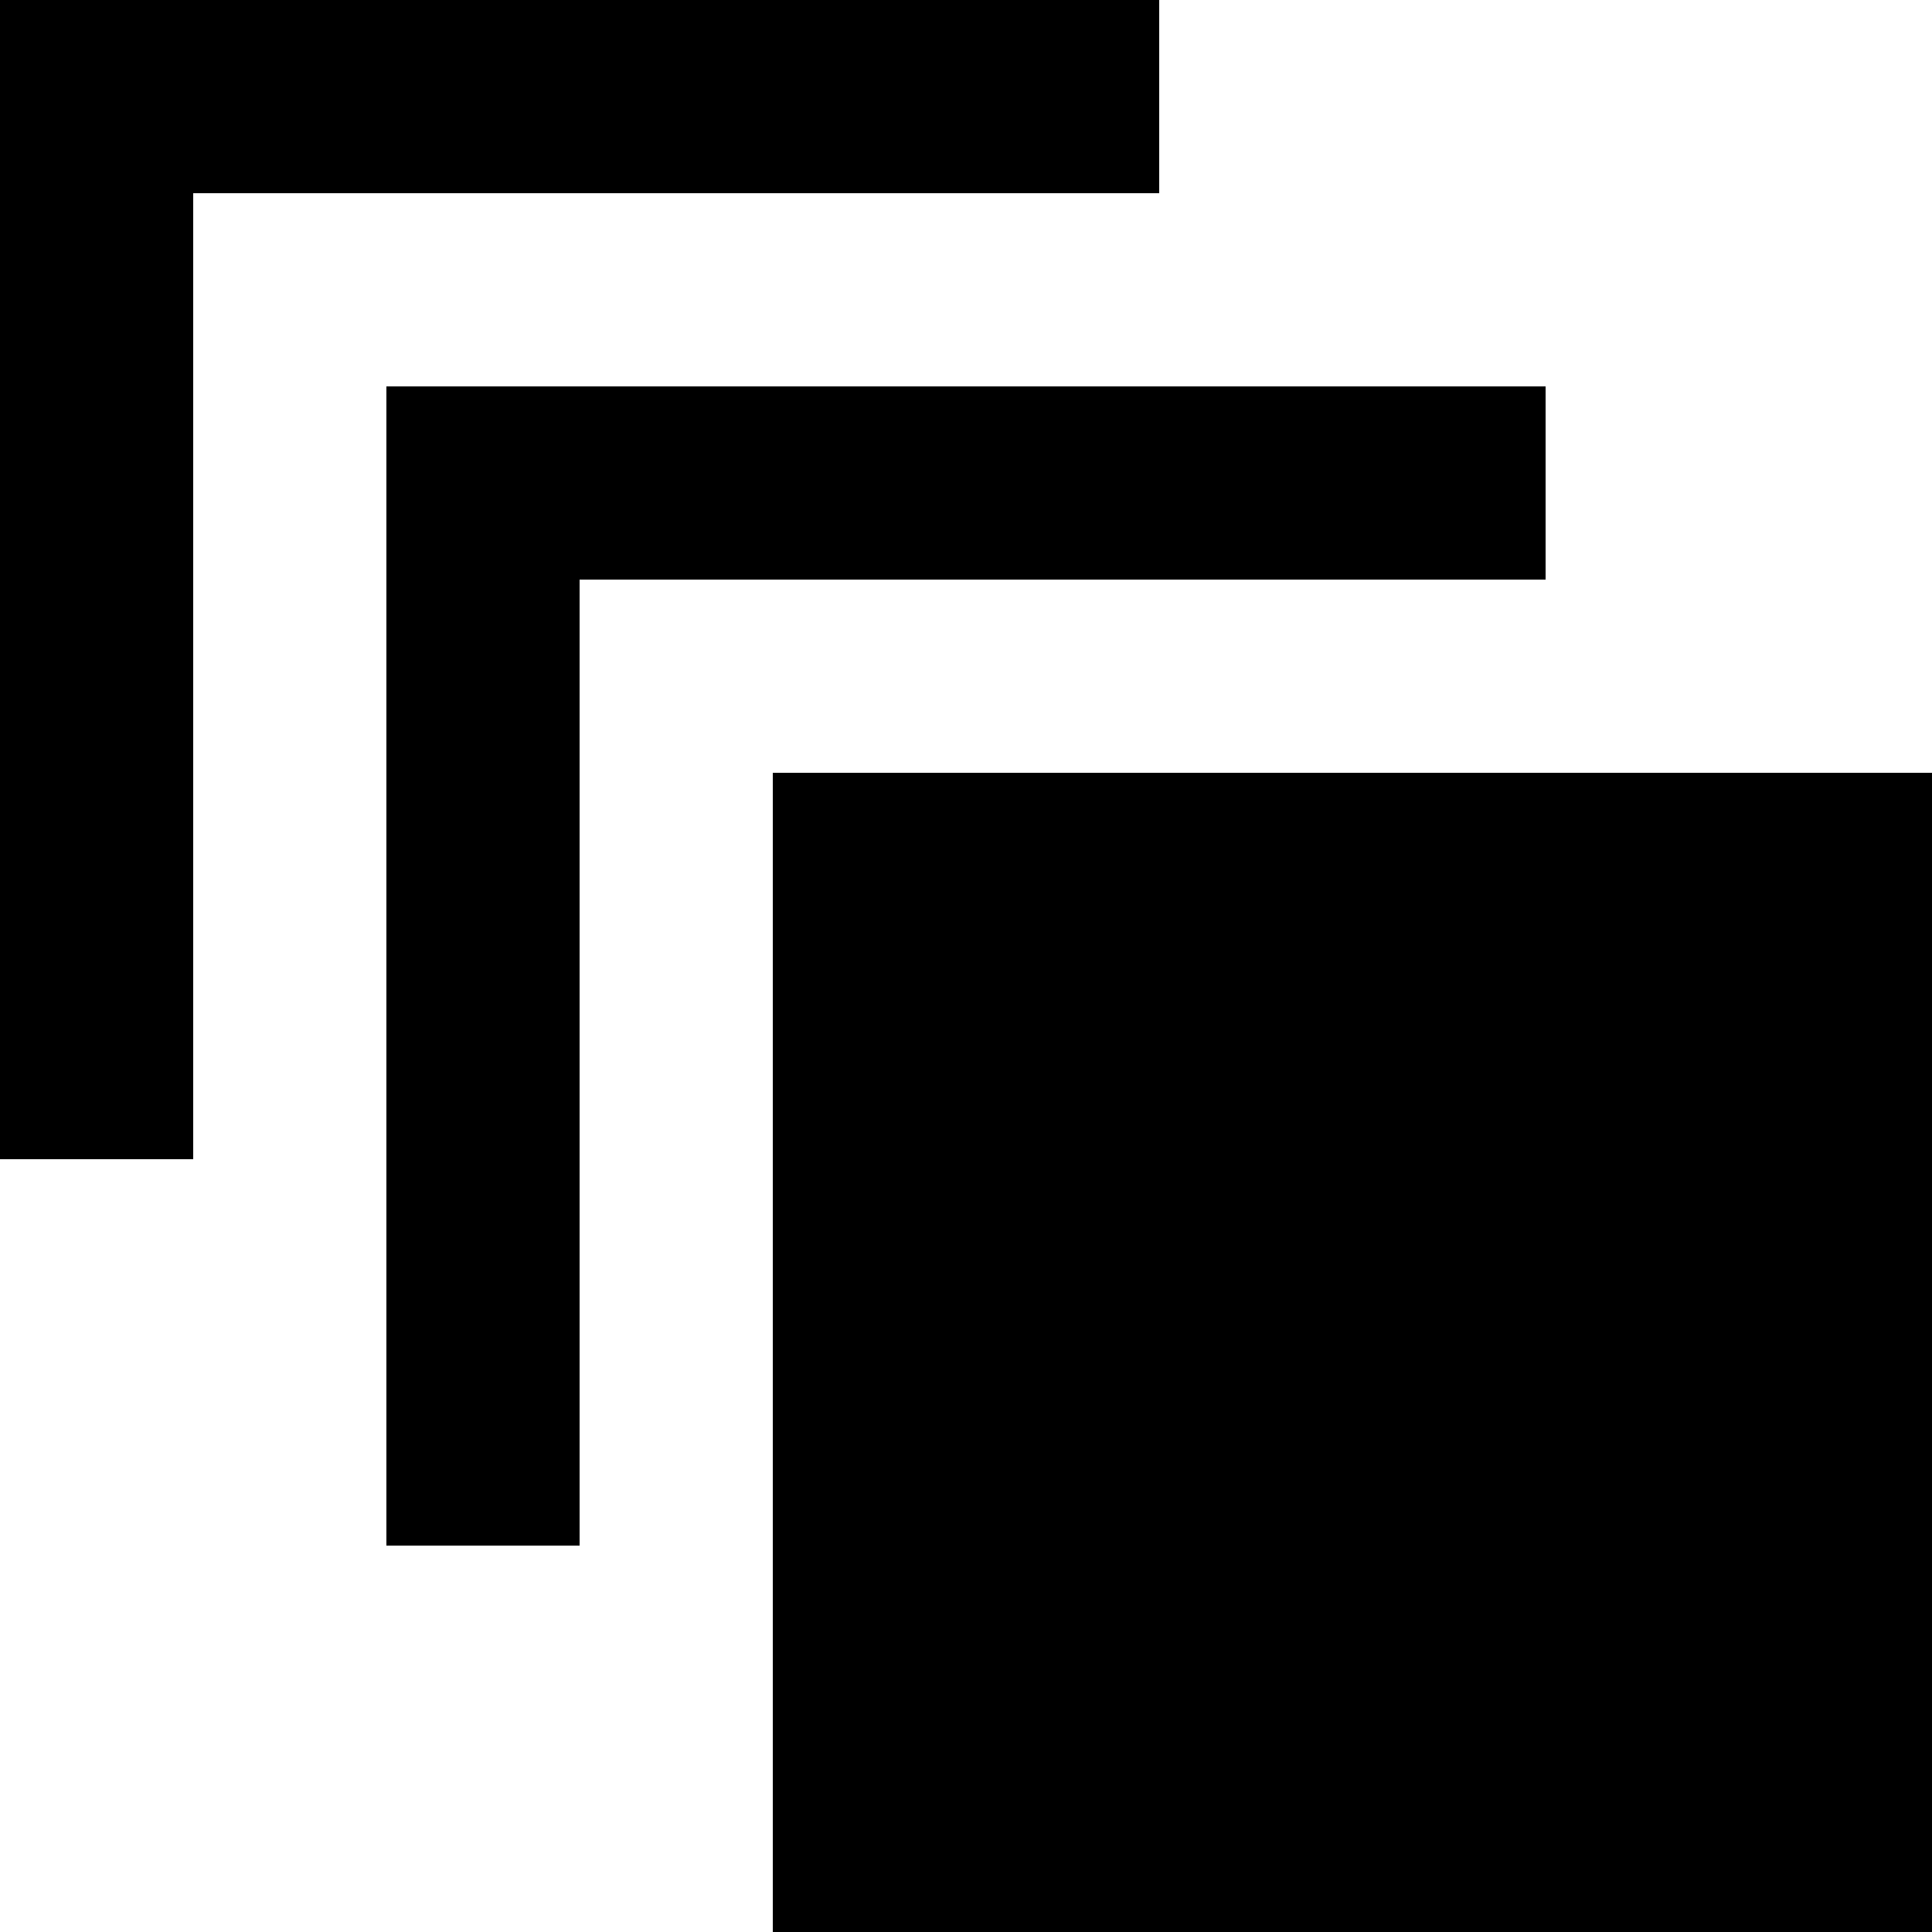
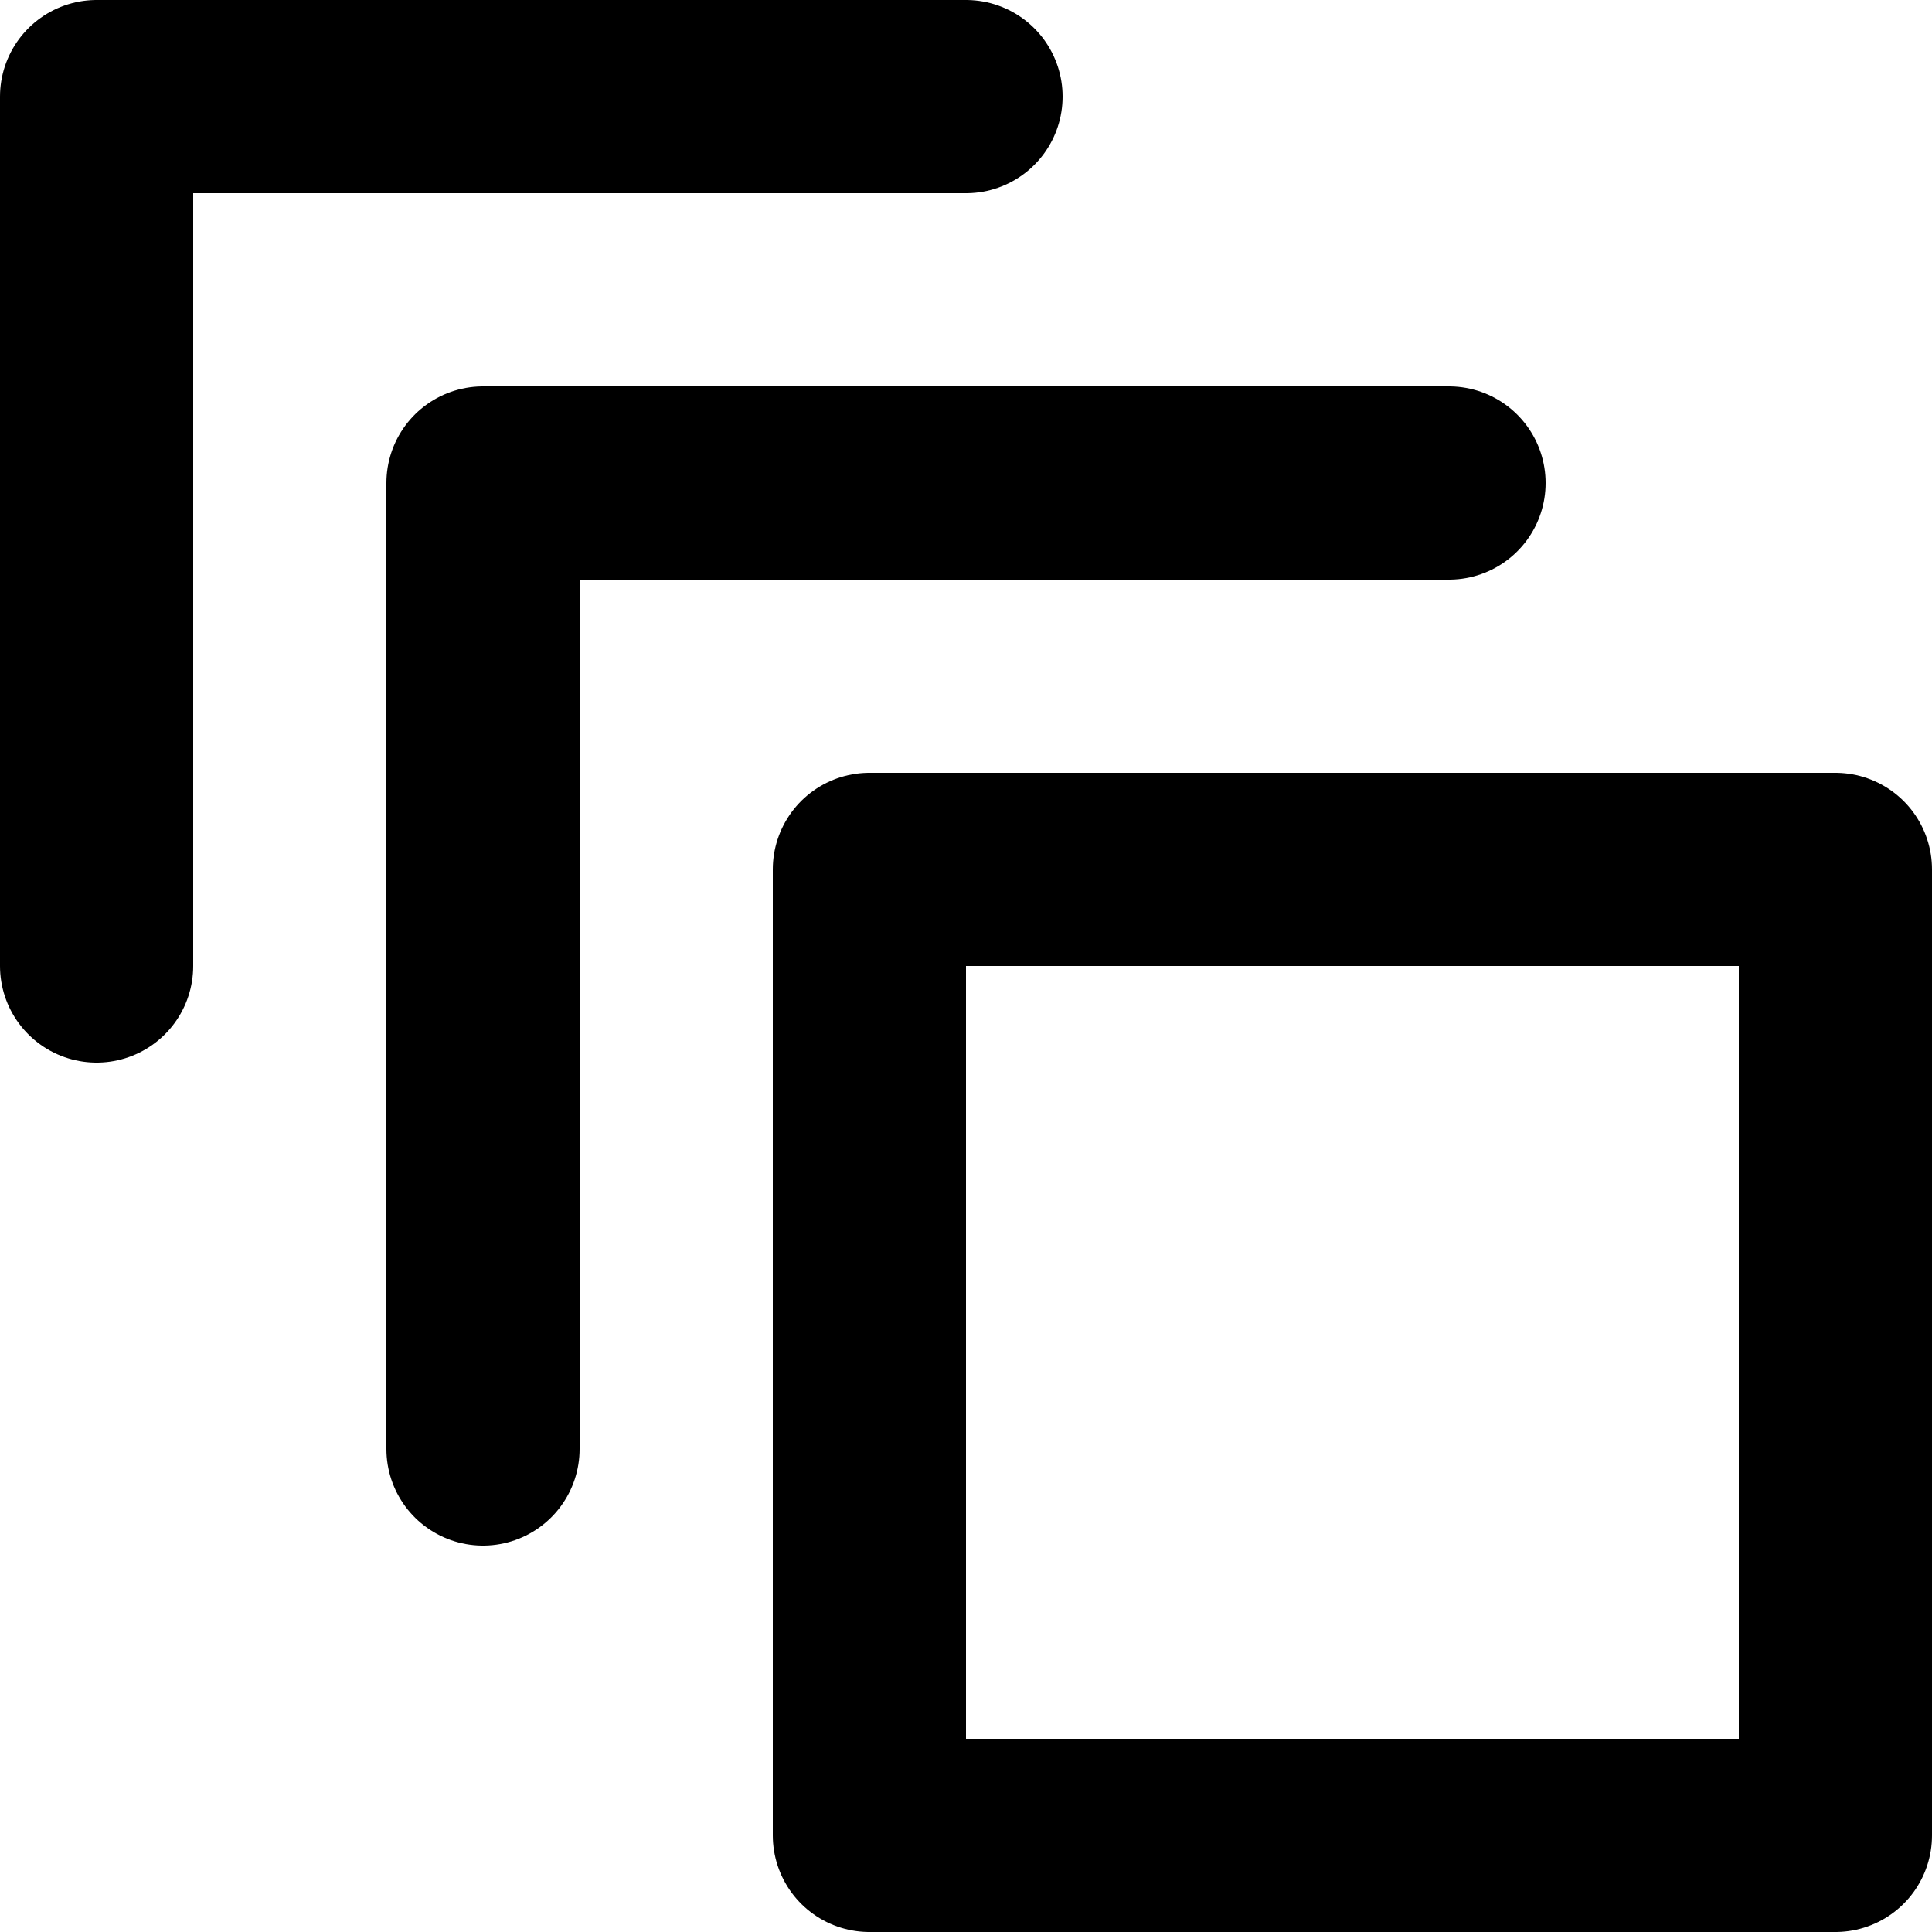
<svg xmlns="http://www.w3.org/2000/svg" viewBox="0 0 100 100">
-   <path fill="currentColor" d="       M 0 0       h 60       v 10       h -50       v 50       h -10       M 20 20       h 60       v 10       h -50       v 50       h -10       M 40 40       h 60       v 60       h -60     " />
+   <path fill="none" stroke="currentColor" stroke-width="10" stroke-linecap="round" stroke-linejoin="round" d="       M 5 50       L 5 5       L 50 5       M 25 75       L 25 25       L 75 25     " />
+   <rect fill="none" stroke="currentColor" stroke-width="10" stroke-linejoin="round" x="45" y="45" width="50" height="50" />
</svg>
